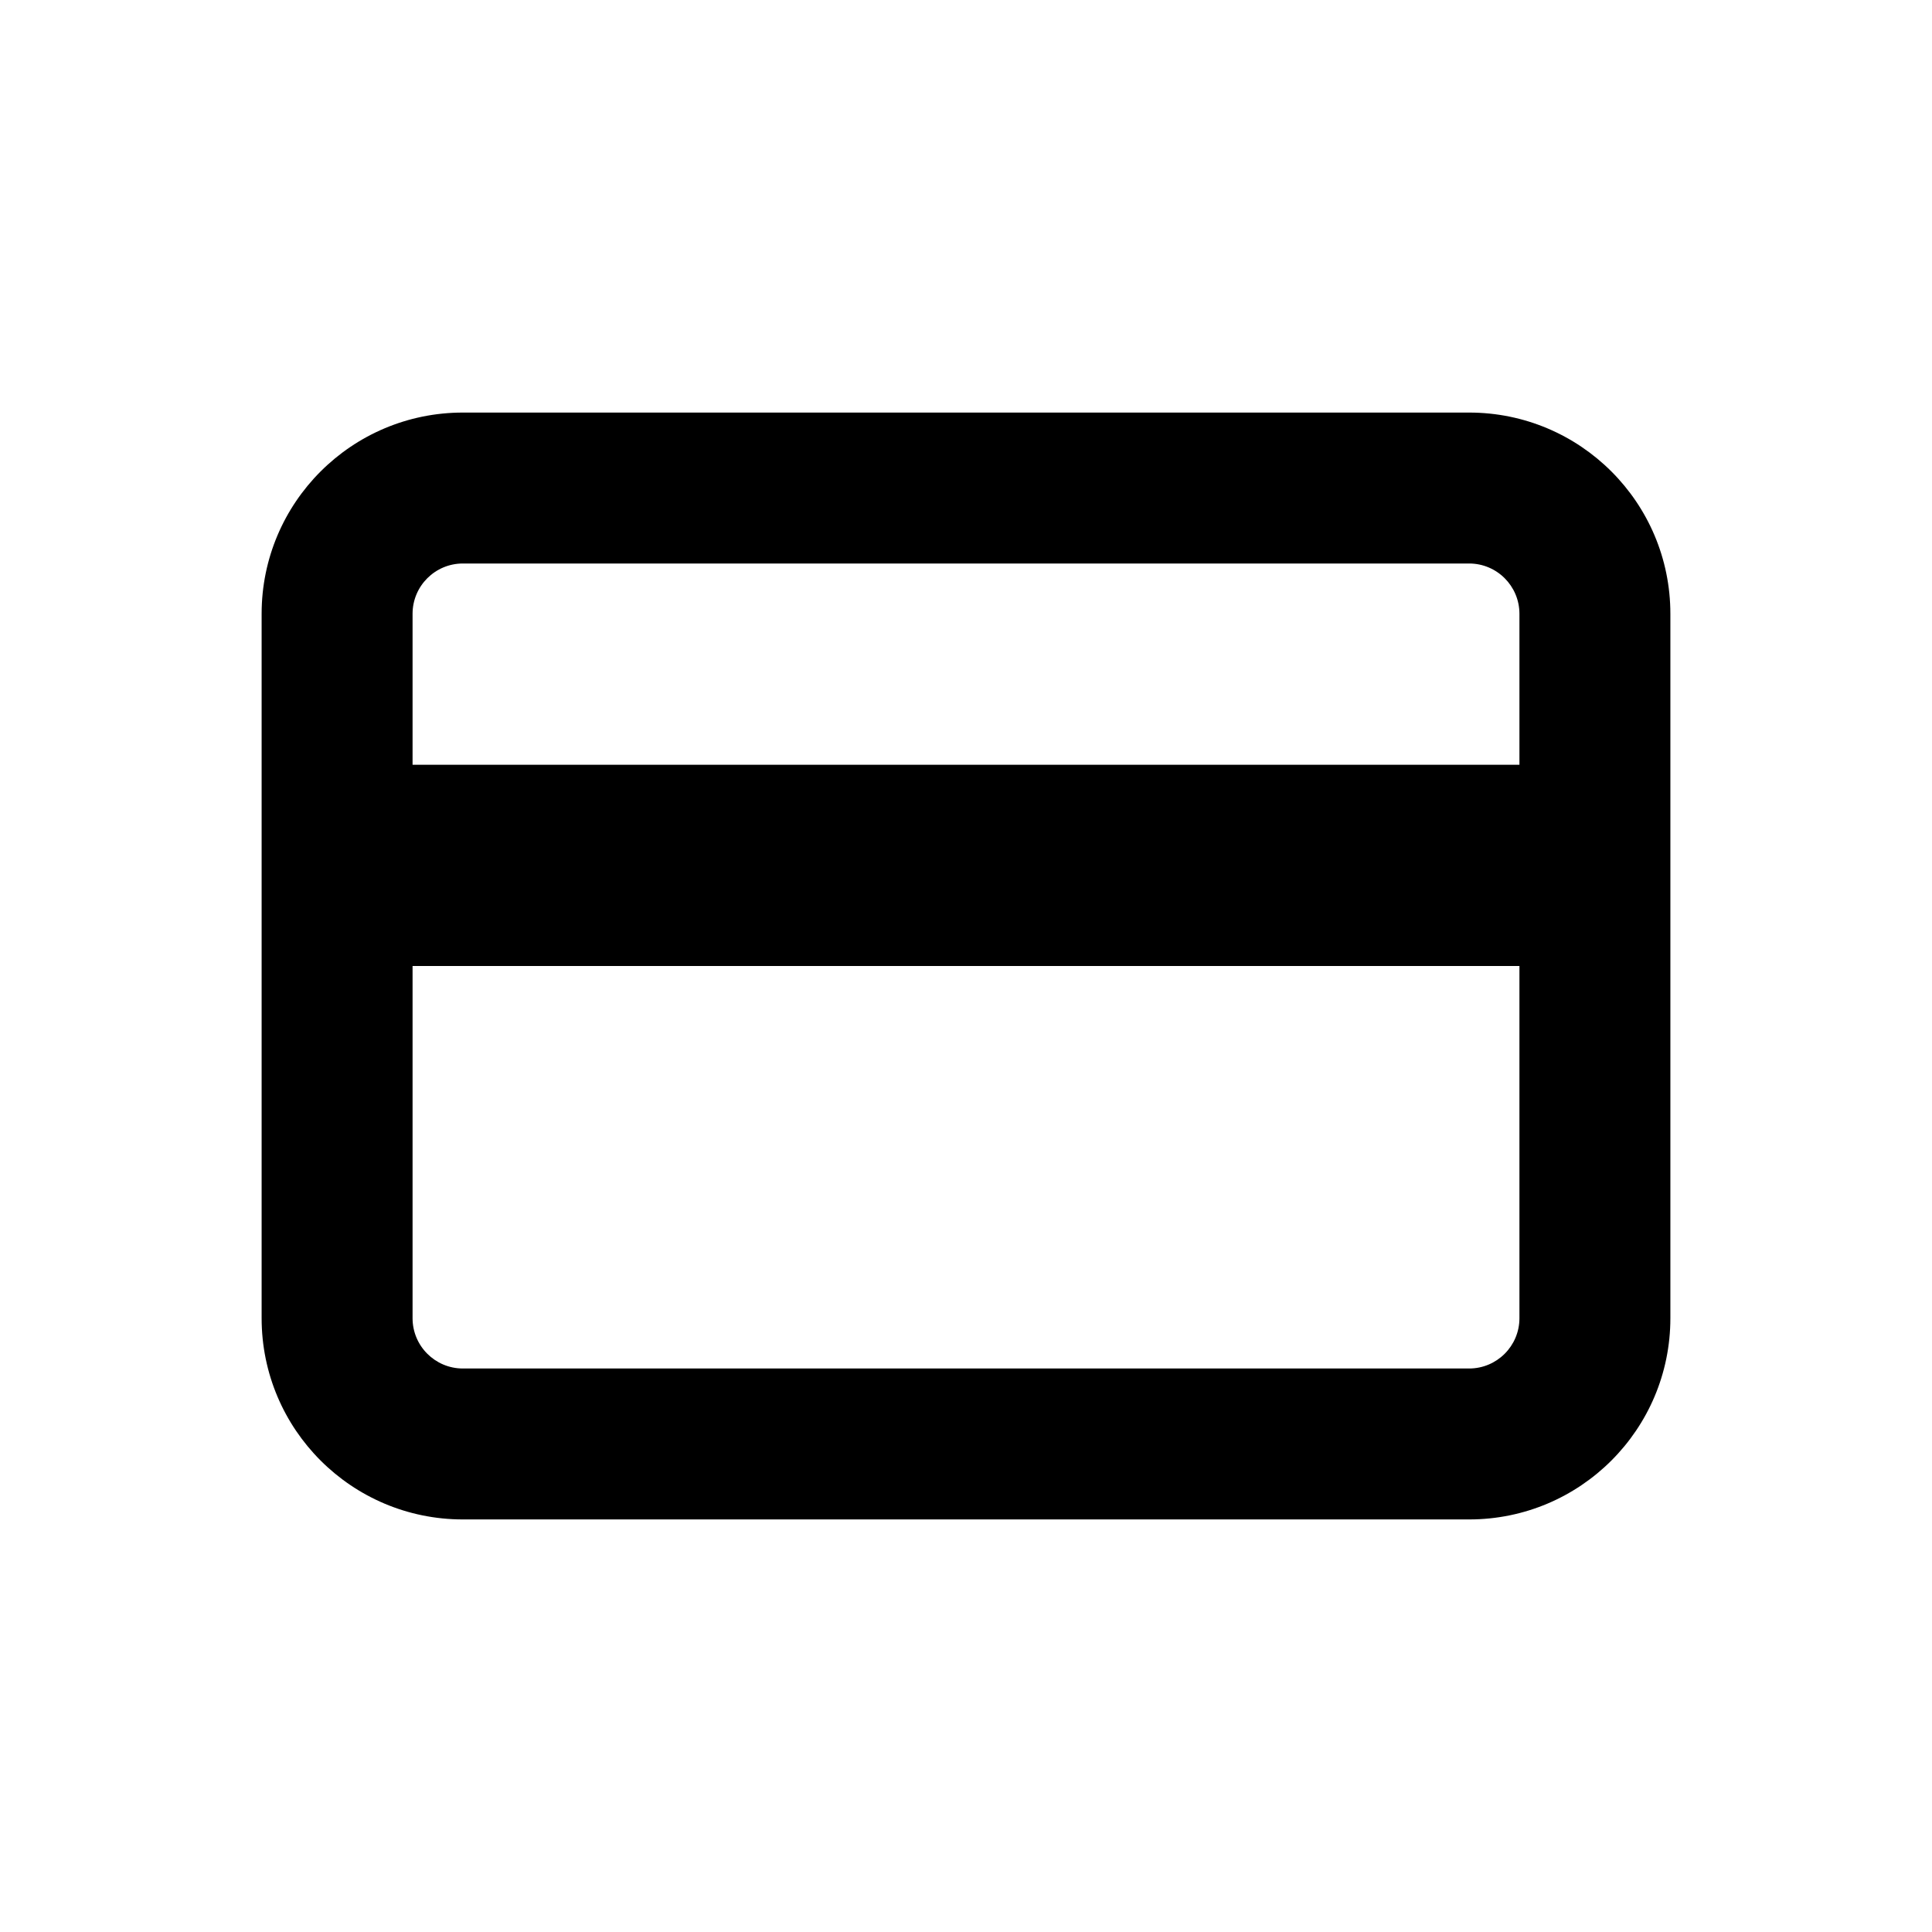
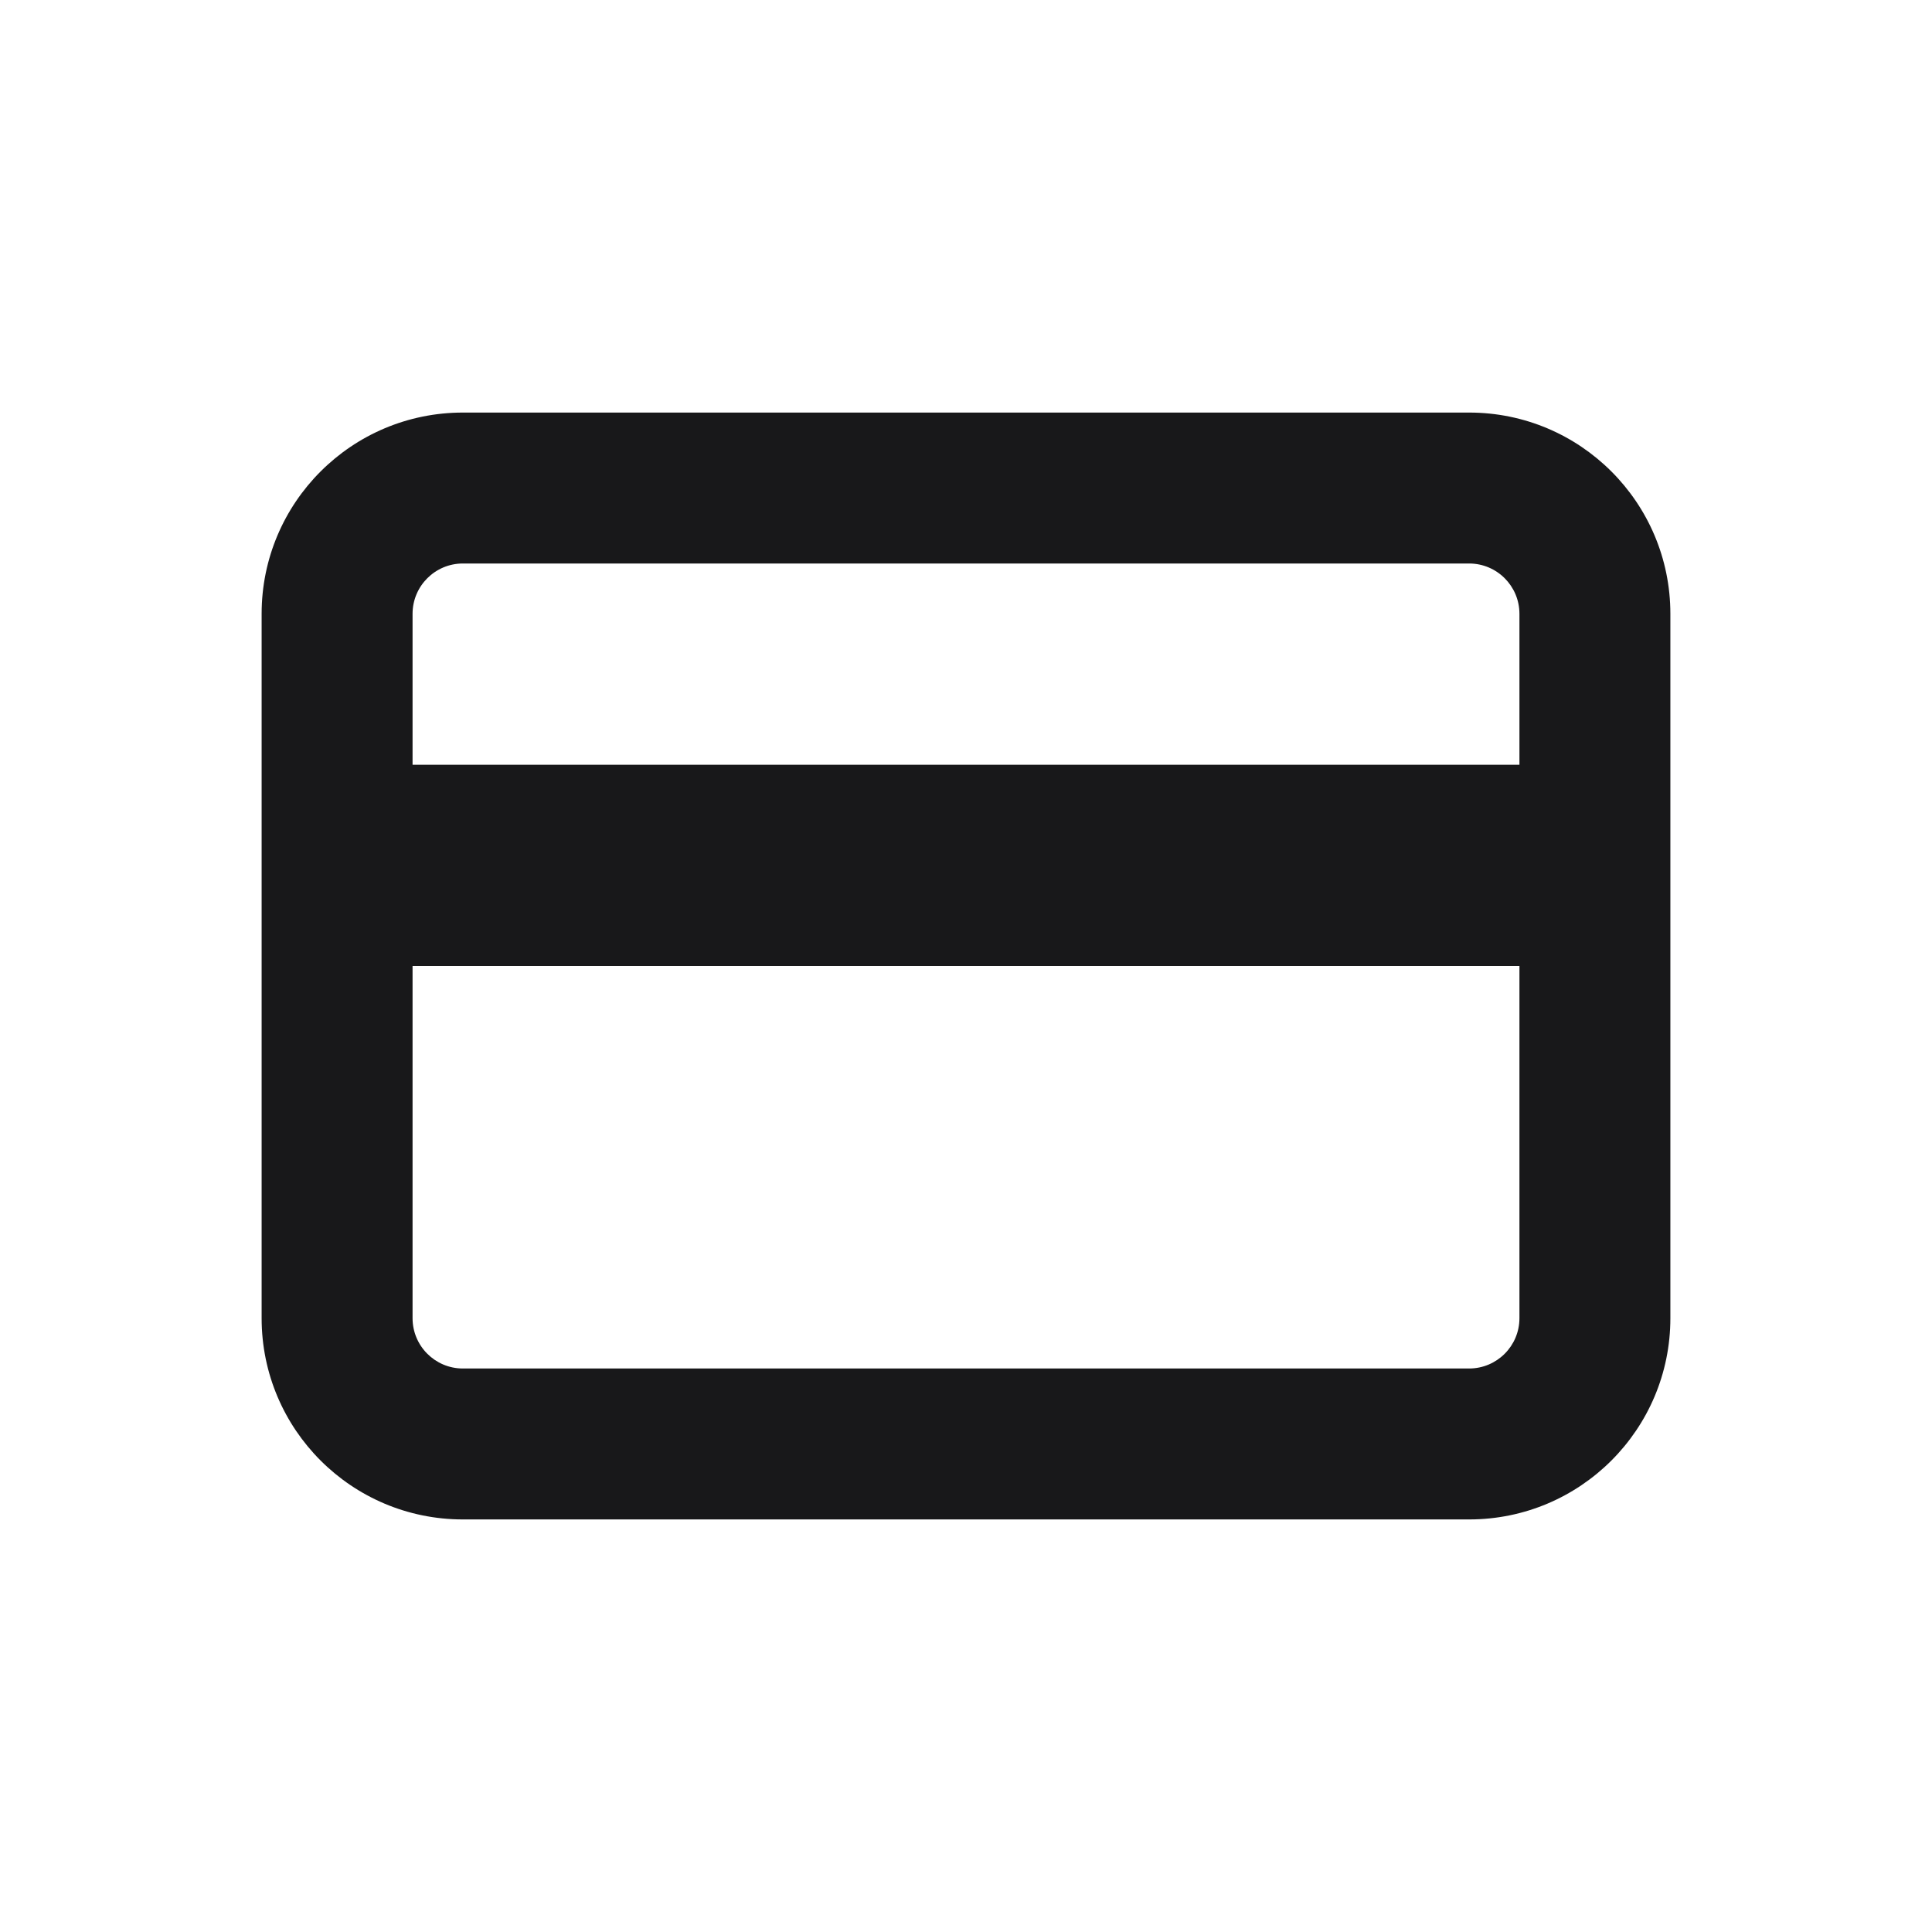
<svg xmlns="http://www.w3.org/2000/svg" width="24" height="24" viewBox="0 0 24 24" fill="none">
-   <path fill-rule="evenodd" clip-rule="evenodd" d="M3.25 7.625C3.25 6.244 4.369 5.125 5.75 5.125H18.25C19.631 5.125 20.75 6.244 20.75 7.625V16.375C20.75 17.756 19.631 18.875 18.25 18.875H5.75C4.369 18.875 3.25 17.756 3.25 16.375V7.625ZM5.75 7H18.25C18.595 7 18.875 7.28 18.875 7.625V9.5H5.125V7.625C5.125 7.28 5.405 7 5.75 7ZM5.125 12V16.375C5.125 16.72 5.405 17 5.75 17H18.25C18.595 17 18.875 16.72 18.875 16.375V12H5.125Z" fill="black" />
+   <path fill-rule="evenodd" clip-rule="evenodd" d="M3.25 7.625C3.25 6.244 4.369 5.125 5.75 5.125H18.25C19.631 5.125 20.75 6.244 20.75 7.625V16.375C20.75 17.756 19.631 18.875 18.25 18.875H5.75C4.369 18.875 3.25 17.756 3.25 16.375V7.625ZM5.75 7H18.25C18.595 7 18.875 7.28 18.875 7.625V9.5H5.125V7.625C5.125 7.28 5.405 7 5.75 7ZM5.125 12V16.375C5.125 16.72 5.405 17 5.75 17H18.25C18.595 17 18.875 16.72 18.875 16.375V12H5.125Z" fill="#18181a" />
</svg>
